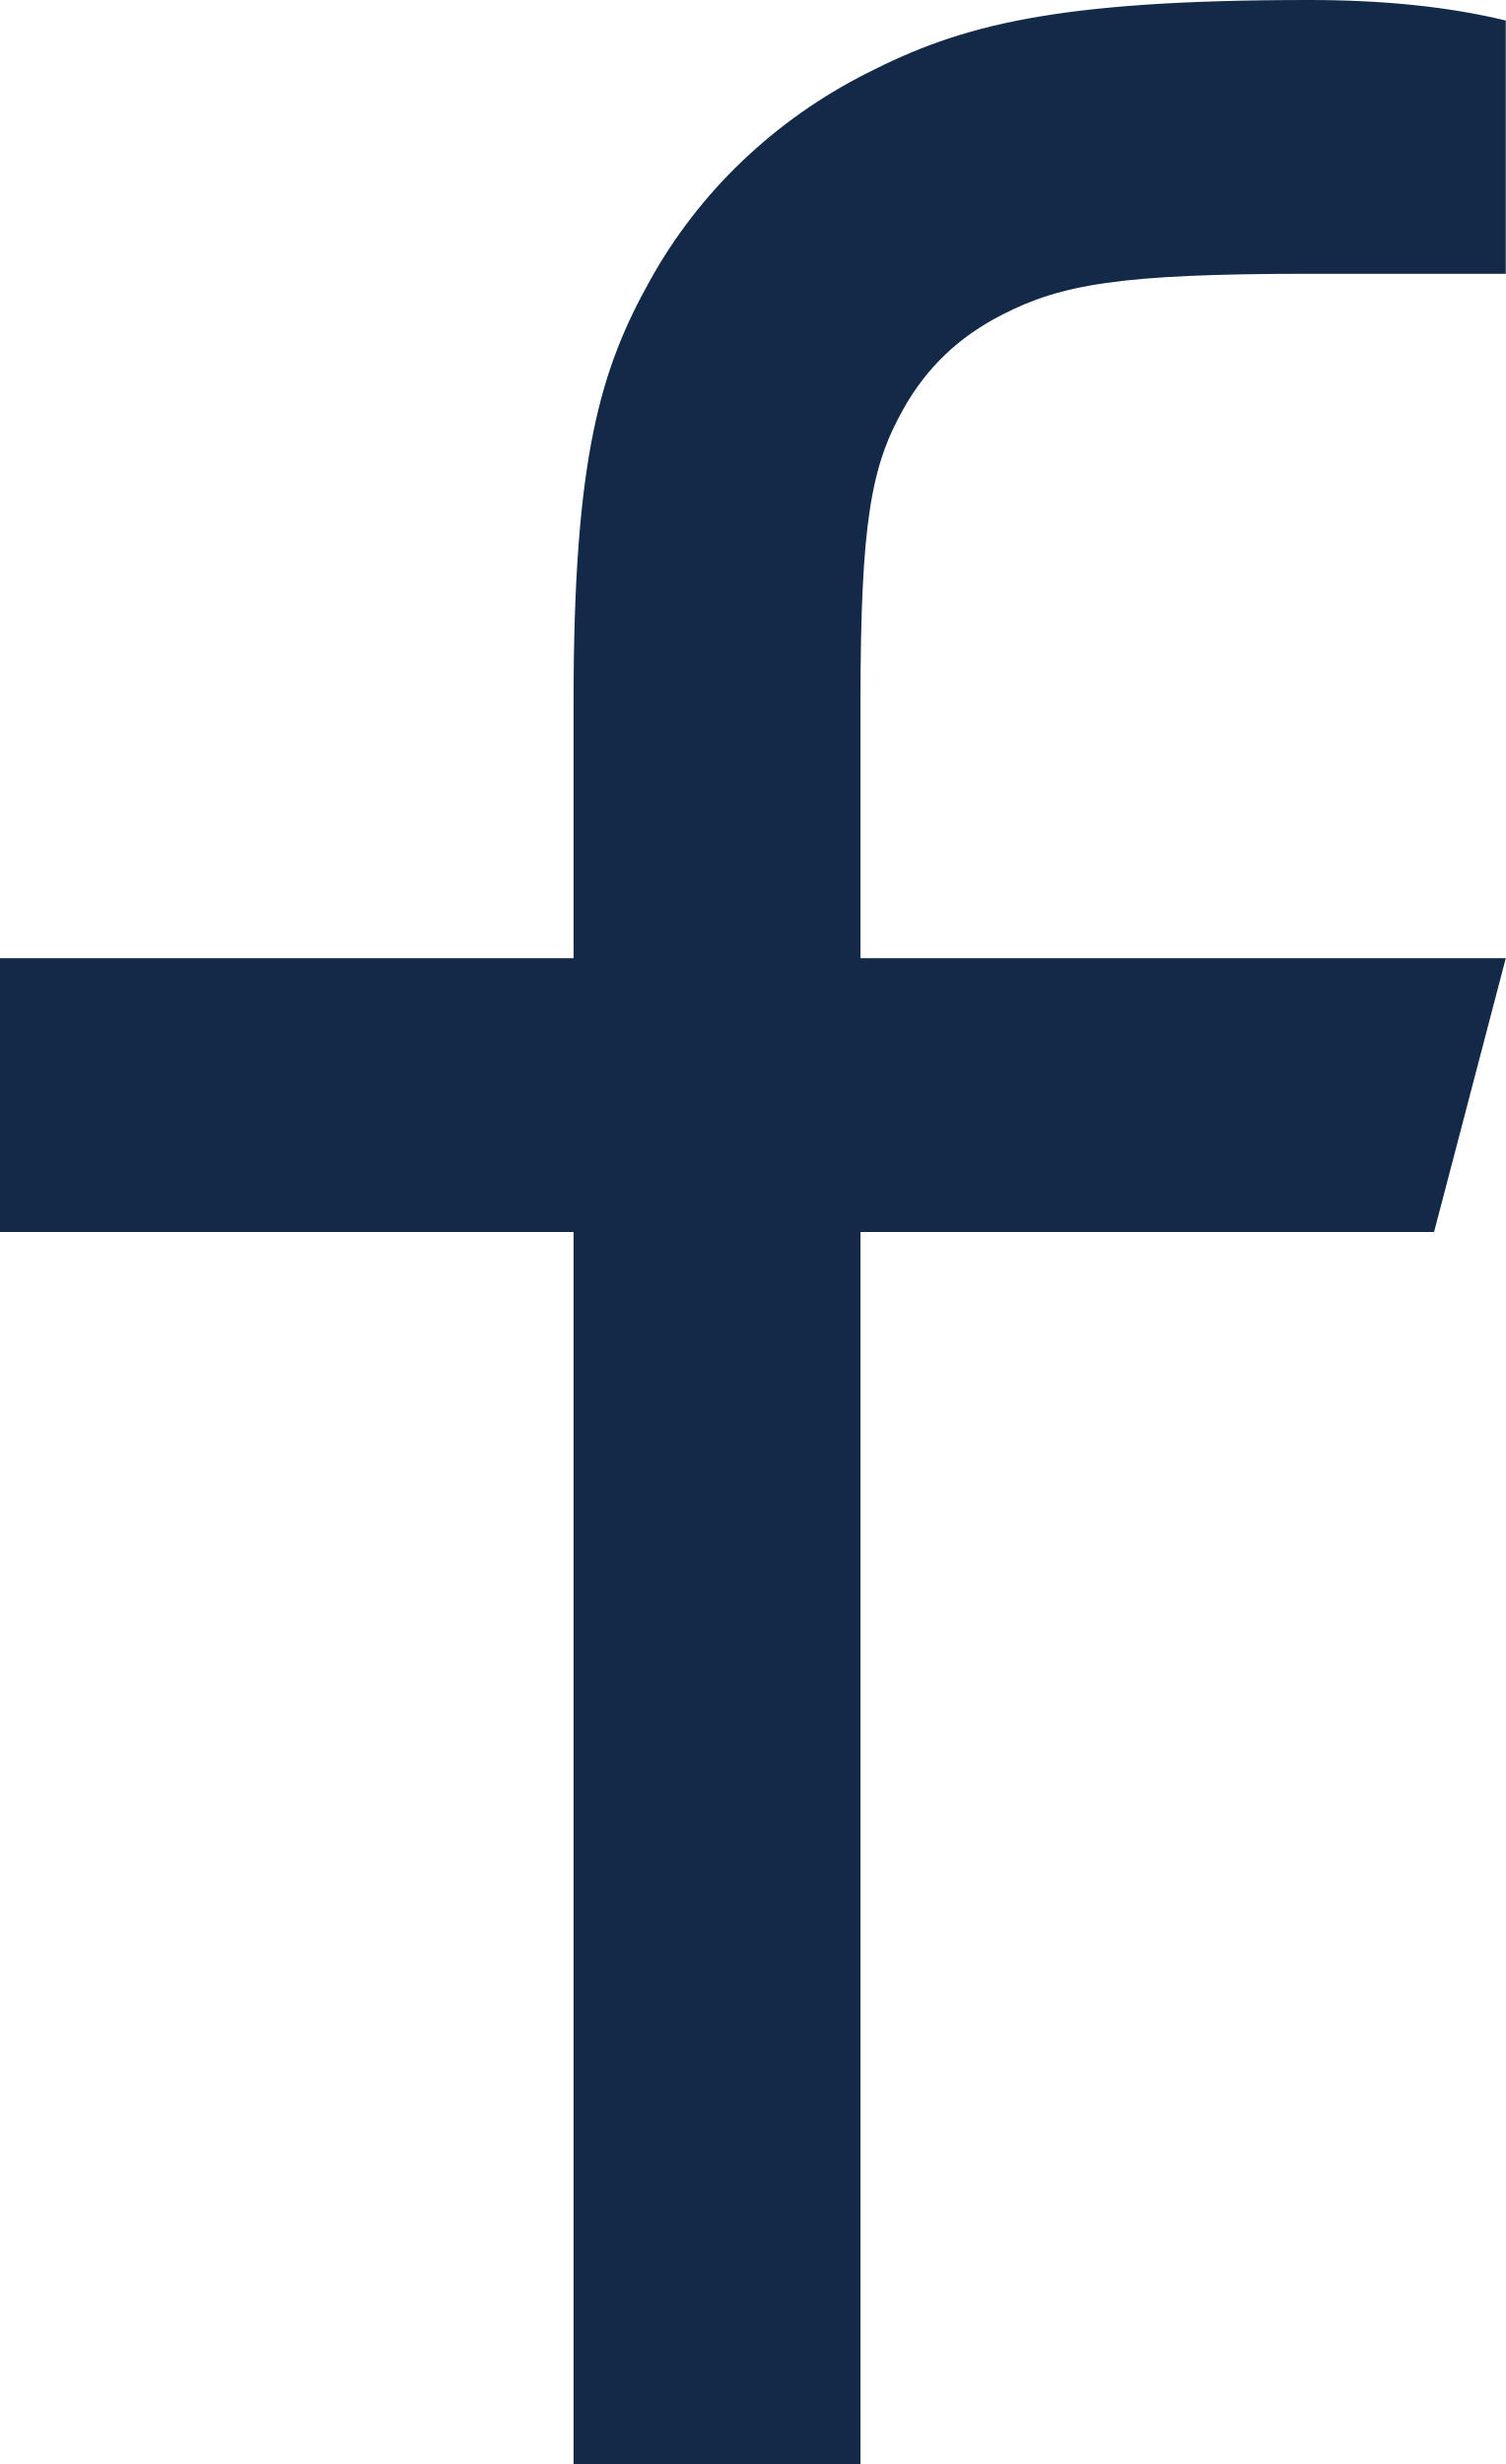
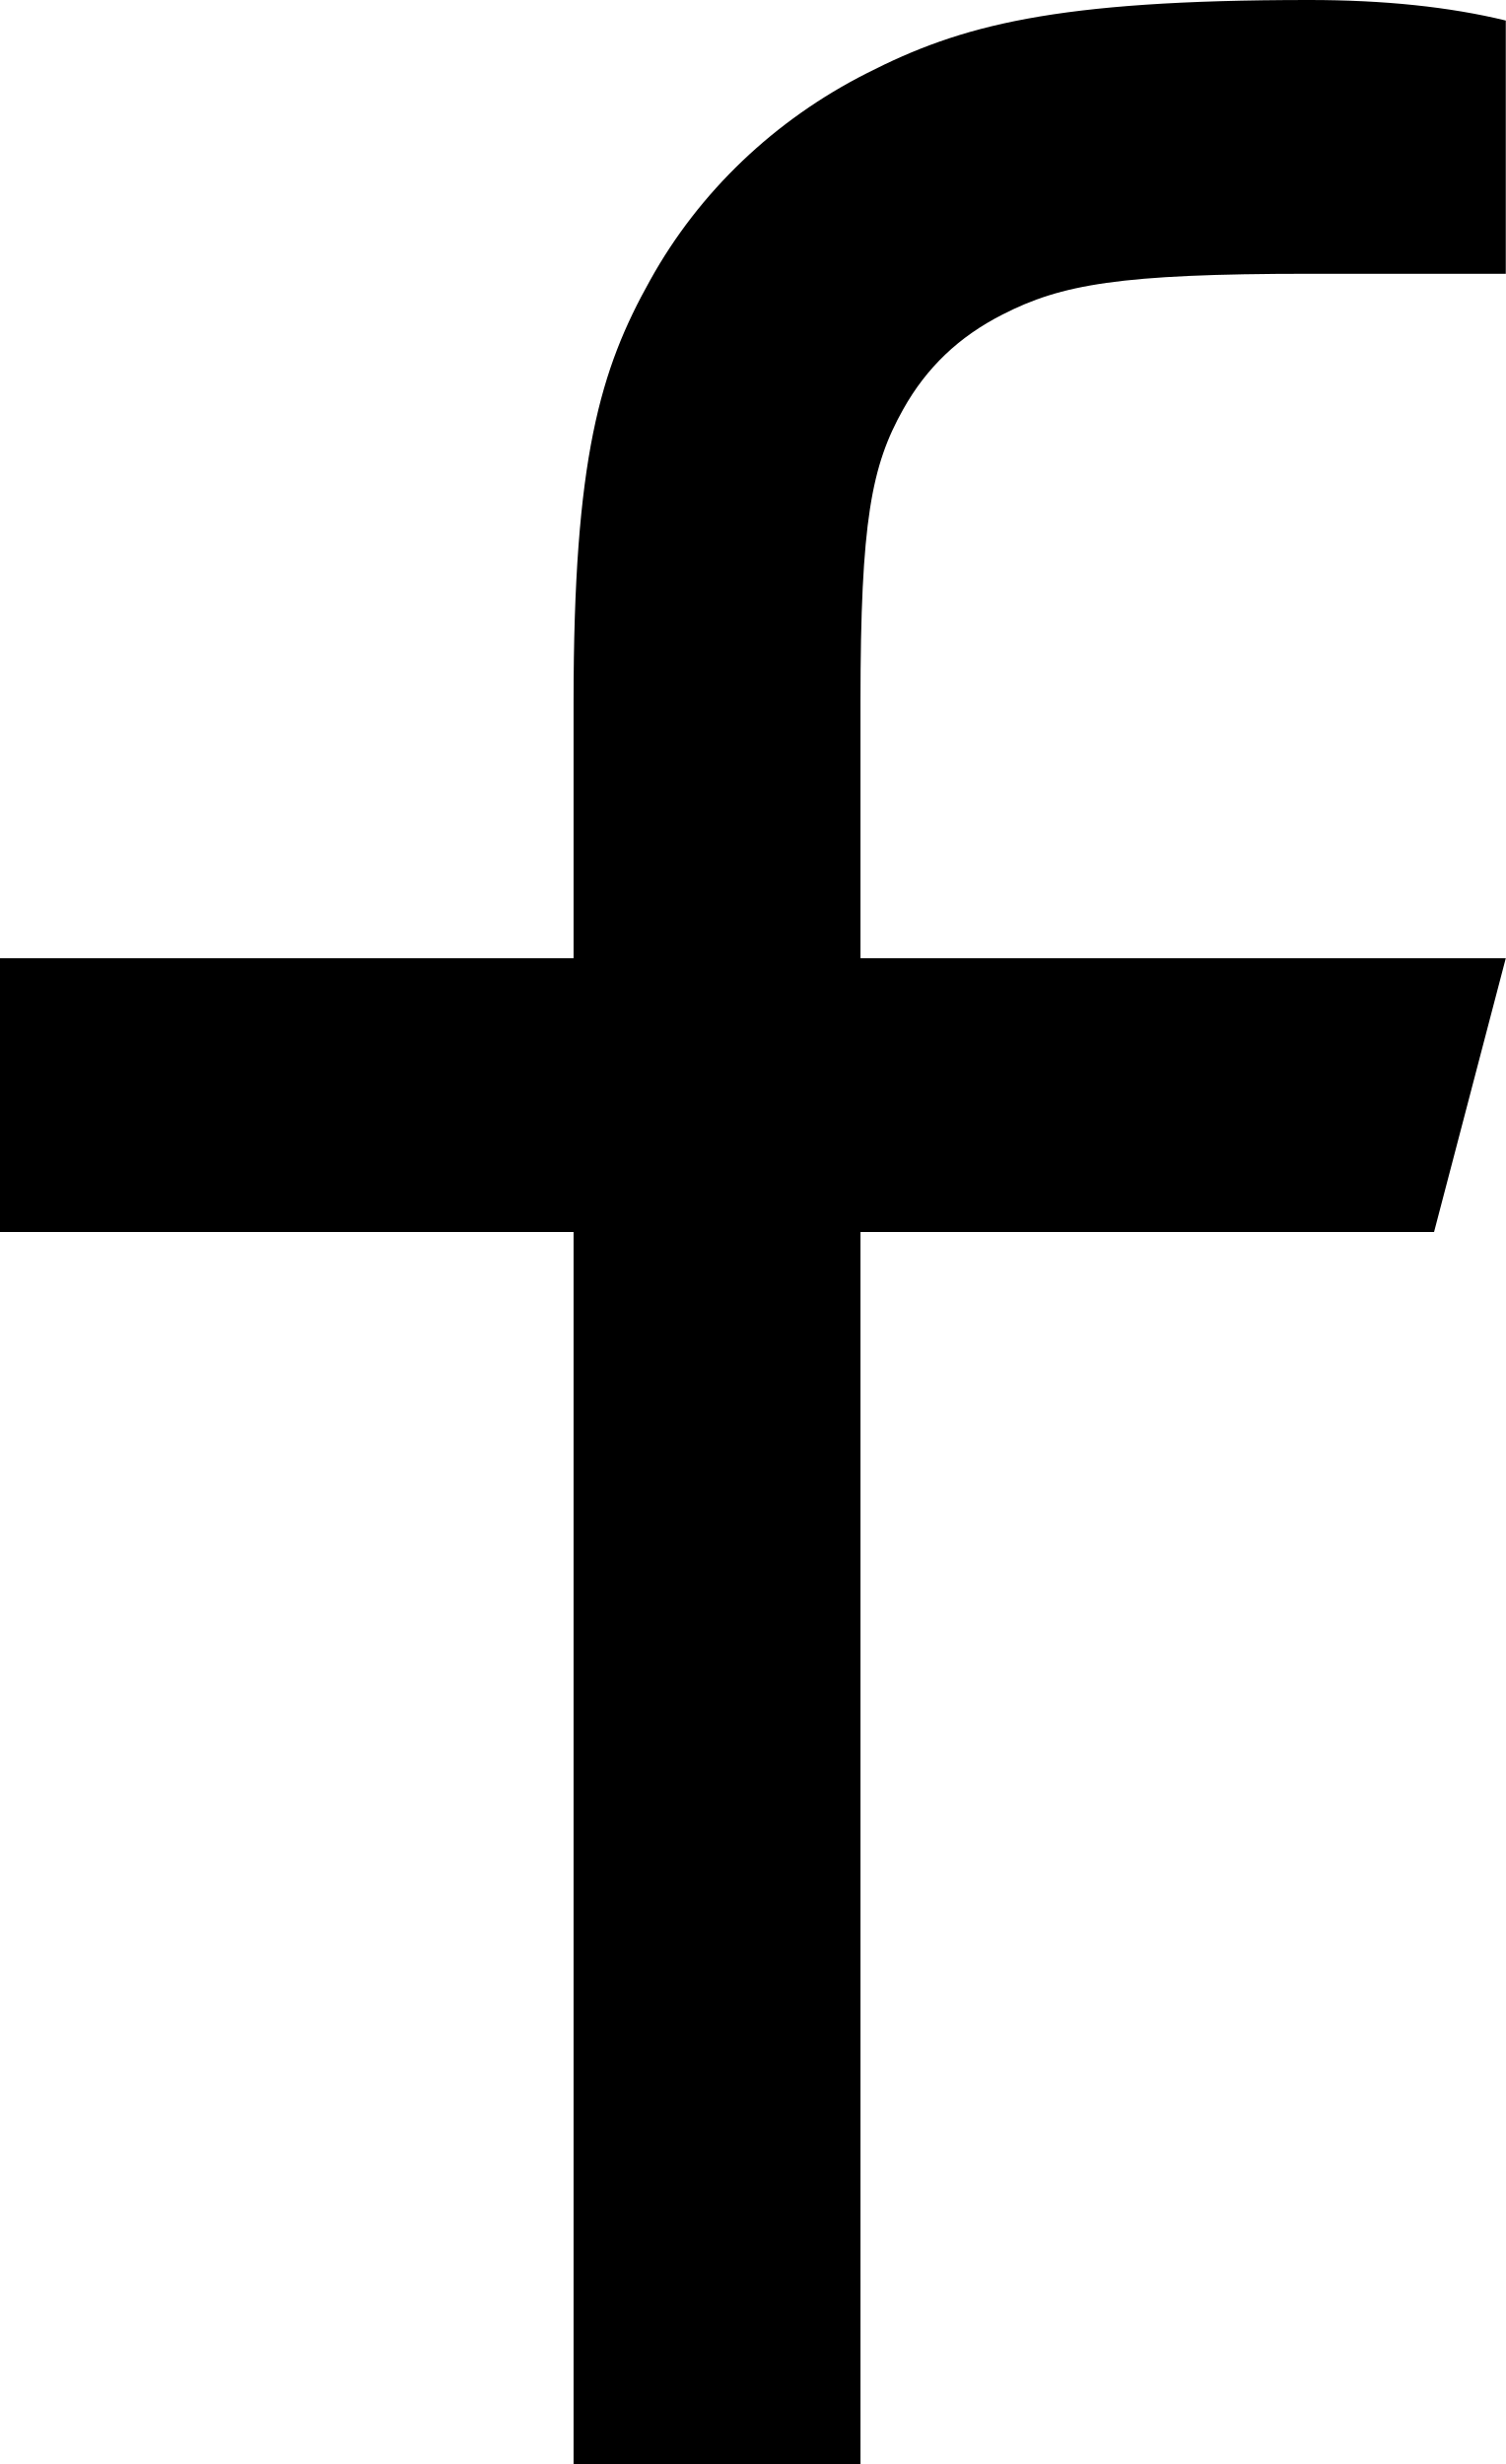
- <svg xmlns="http://www.w3.org/2000/svg" width="11" height="18" viewBox="0 0 11 18" fill="none">
-   <path d="M6.286 7H11L10.476 9H6.286V18H4.19V9H0V7H4.19V5.128C4.19 3.345 4.385 2.698 4.75 2.046C5.107 1.402 5.659 0.875 6.334 0.534C7.017 0.186 7.695 0 9.563 0C10.11 0 10.589 0.05 11 0.15V2H9.563C8.176 2 7.753 2.078 7.323 2.298C7.004 2.46 6.768 2.686 6.598 2.99C6.367 3.401 6.286 3.804 6.286 5.128V7Z" fill="#122947" />
+ <svg xmlns="http://www.w3.org/2000/svg" viewBox="0 0 11 18" fill="none">
+   <path d="M6.286 7H11L10.476 9H6.286V18H4.19V9H0V7H4.19V5.128C4.19 3.345 4.385 2.698 4.75 2.046C5.107 1.402 5.659 0.875 6.334 0.534C7.017 0.186 7.695 0 9.563 0C10.11 0 10.589 0.05 11 0.15V2H9.563C8.176 2 7.753 2.078 7.323 2.298C7.004 2.46 6.768 2.686 6.598 2.99C6.367 3.401 6.286 3.804 6.286 5.128V7Z" fill="currentColor" />
</svg>
